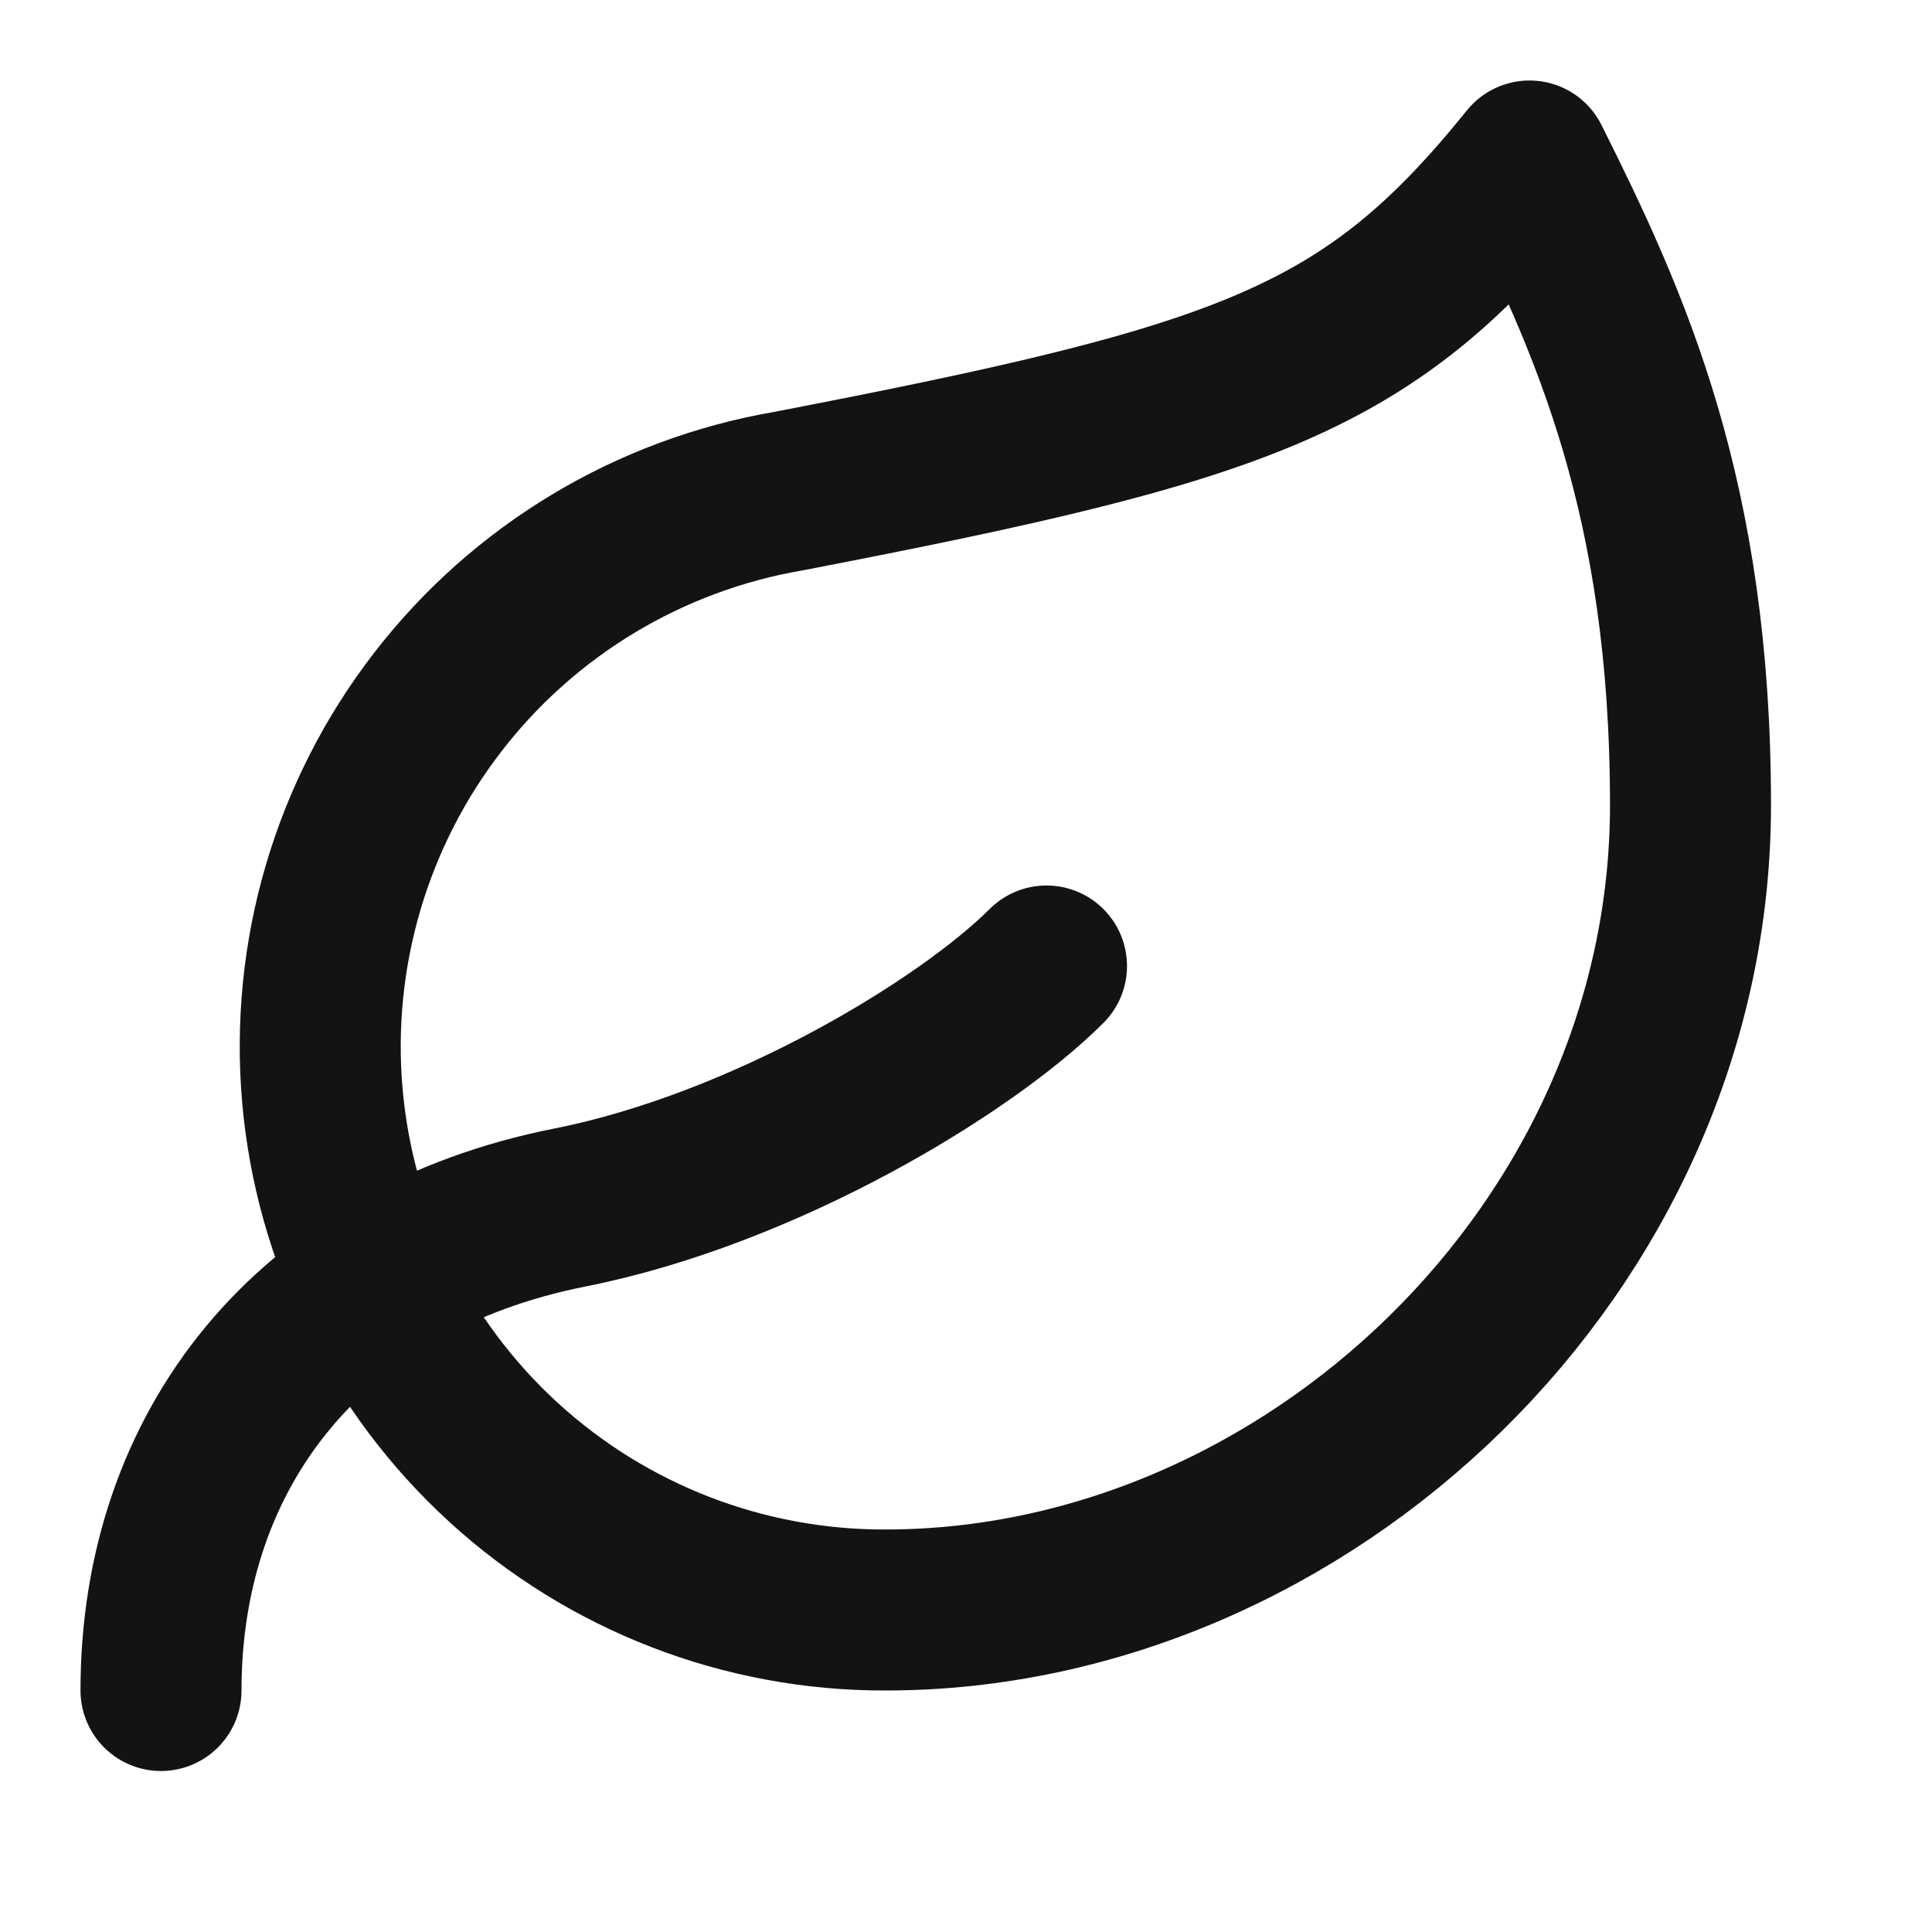
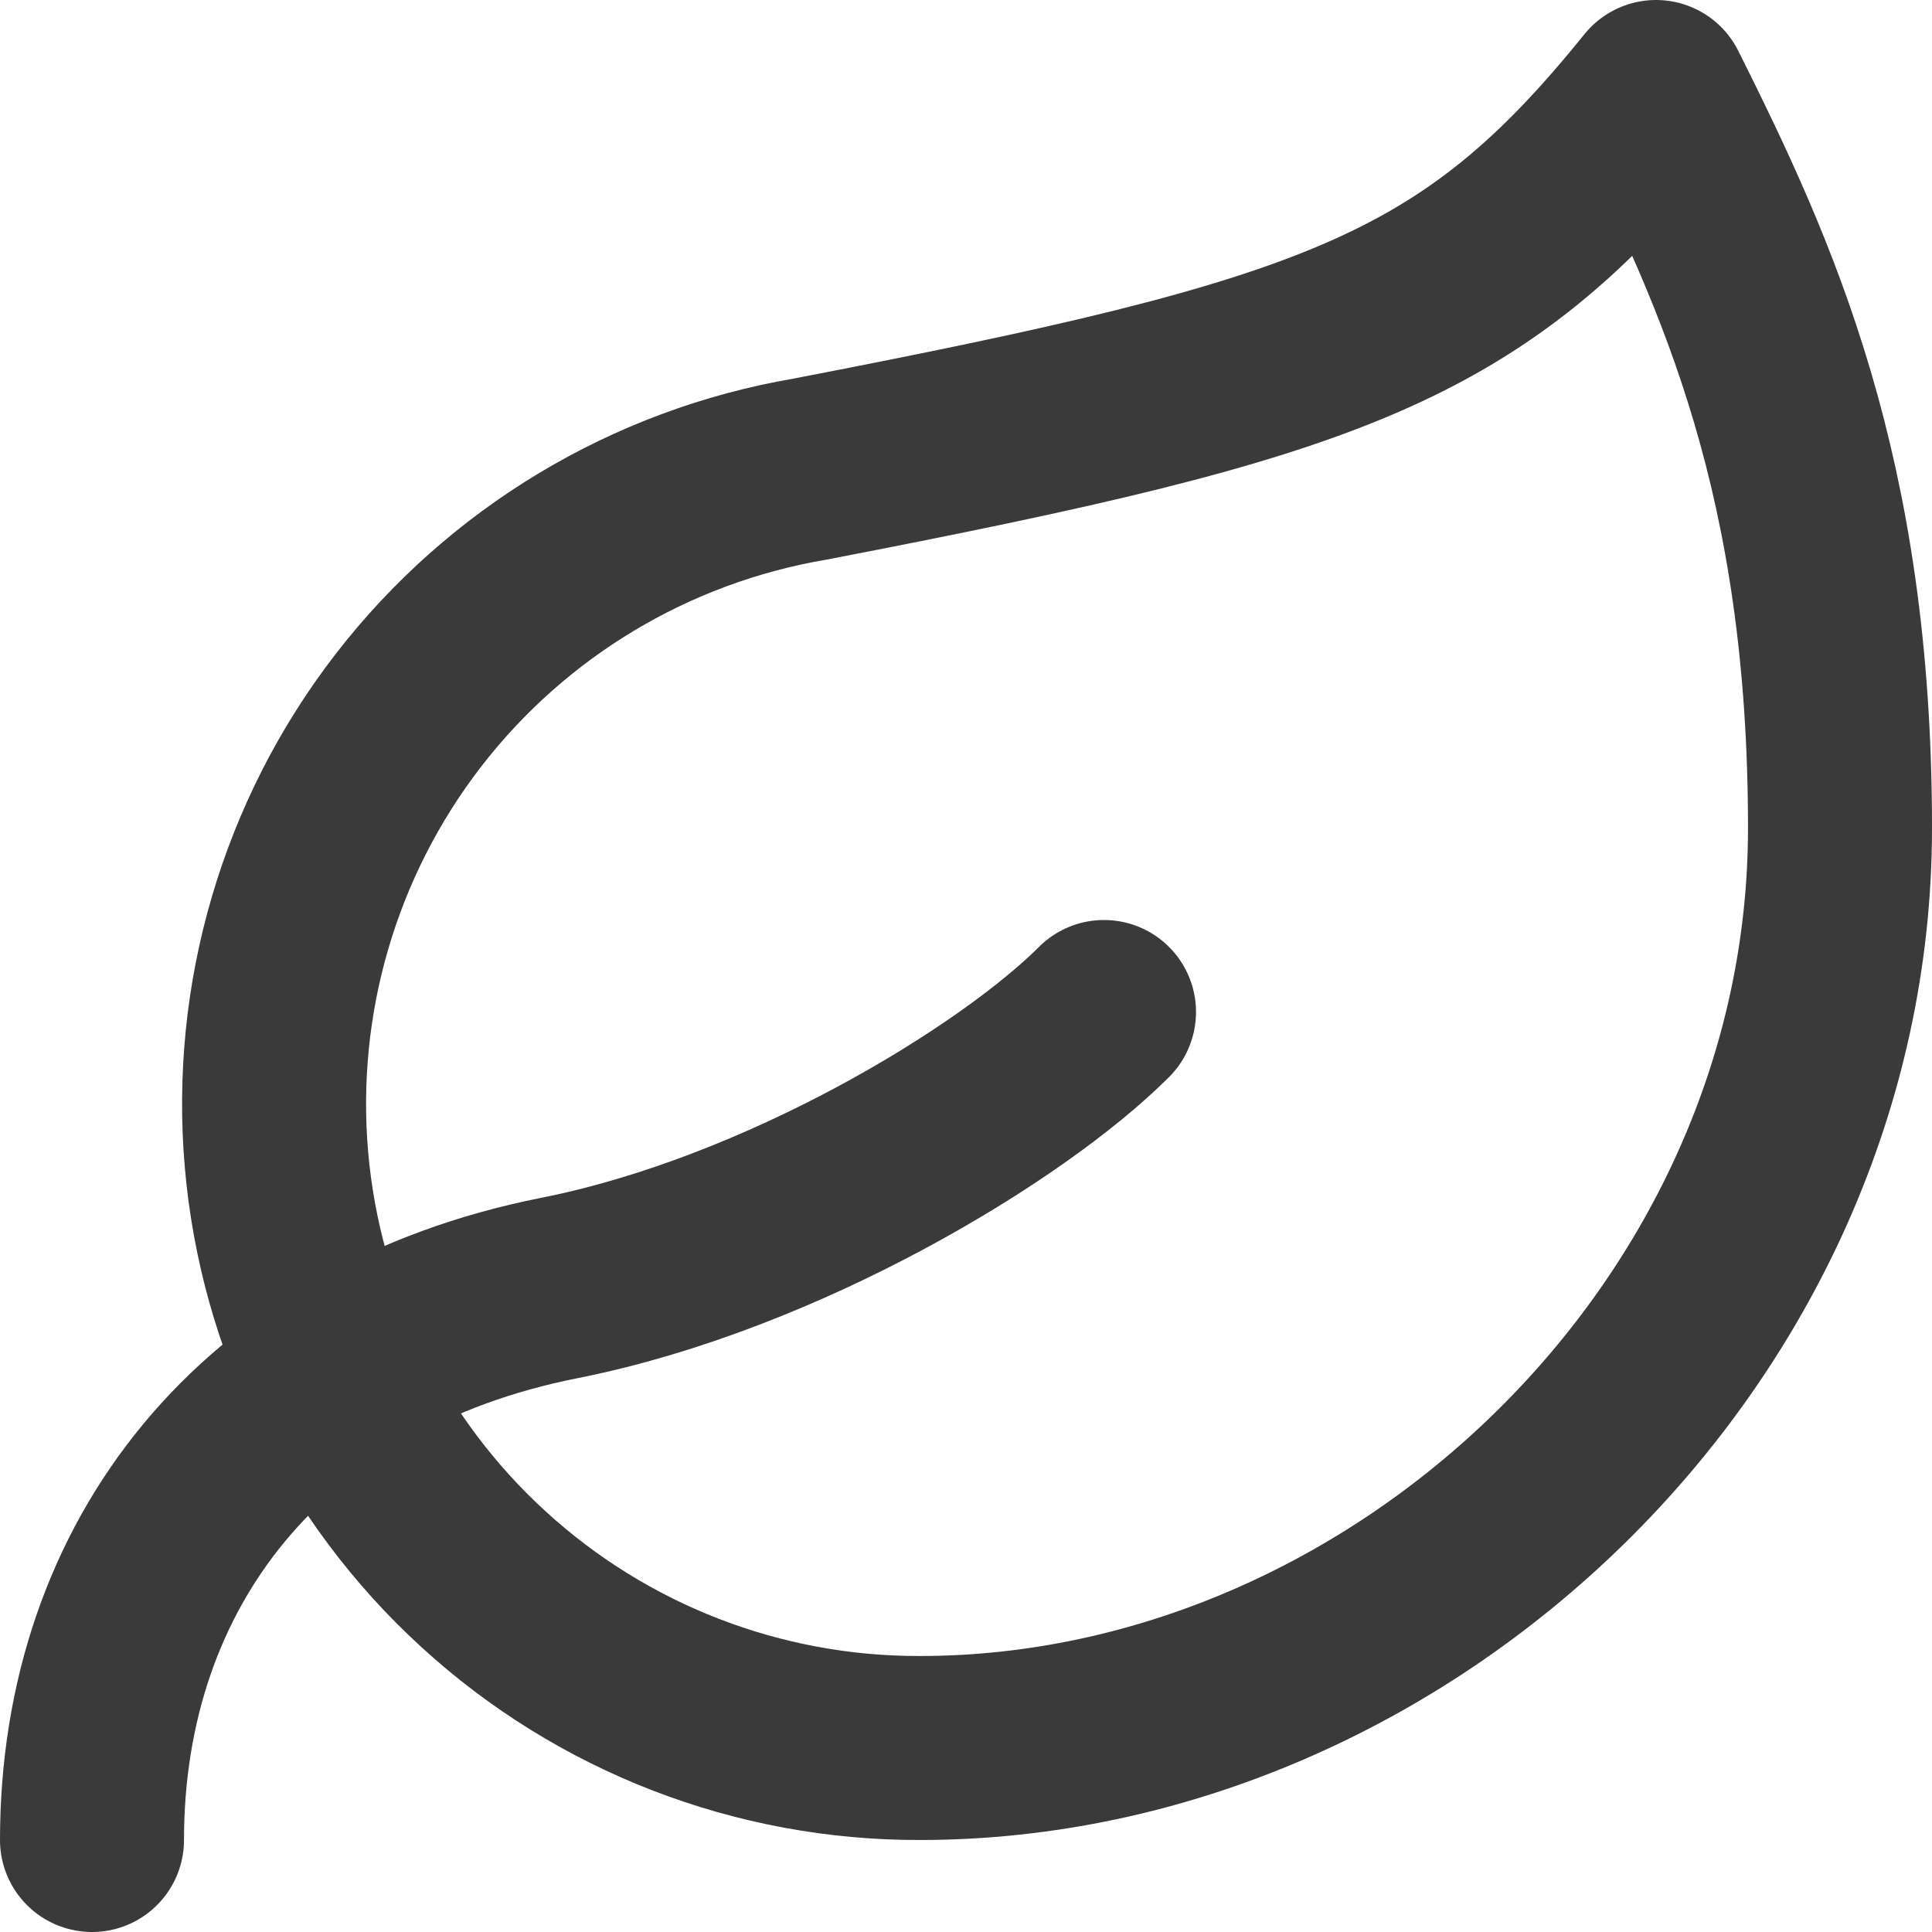
- <svg xmlns="http://www.w3.org/2000/svg" width="24" height="24" viewBox="0 0 24 24" fill="none">
-   <path d="M11 20C9.244 20.005 7.55 19.351 6.254 18.165C4.959 16.98 4.155 15.351 4.004 13.602C3.853 11.853 4.365 10.11 5.439 8.721C6.512 7.331 8.069 6.396 9.8 6.1C15.5 5 17 4.48 19 2C20 4 21 6.18 21 10C21 15.5 16.22 20 11 20Z" stroke="#131313" stroke-width="2" stroke-linecap="round" stroke-linejoin="round" />
-   <path d="M2 21C2 18 3.85 15.64 7.08 15C9.5 14.52 12 13 13 12" stroke="#131313" stroke-width="2" stroke-linecap="round" stroke-linejoin="round" />
+ <svg xmlns="http://www.w3.org/2000/svg" width="21" height="21" viewBox="0 0 21 21" fill="none">
+   <g id="Group">
+     <path id="Vector" d="M10 19C8.244 19.005 6.55 18.351 5.255 17.165C3.959 15.98 3.156 14.351 3.005 12.602C2.854 10.853 3.366 9.11 4.439 7.721C5.513 6.331 7.069 5.396 8.8 5.1C14.5 4 16 3.48 18 1C19 3 20 5.18 20 9C20 14.5 15.22 19 10 19Z" stroke="#3A3A3A" stroke-width="2" stroke-linecap="round" stroke-linejoin="round" />
+     <path id="Vector_2" d="M1 20C1 17 2.85 14.64 6.08 14C8.5 13.52 11 12 12 11" stroke="#3A3A3A" stroke-width="2" stroke-linecap="round" stroke-linejoin="round" />
+   </g>
</svg>
